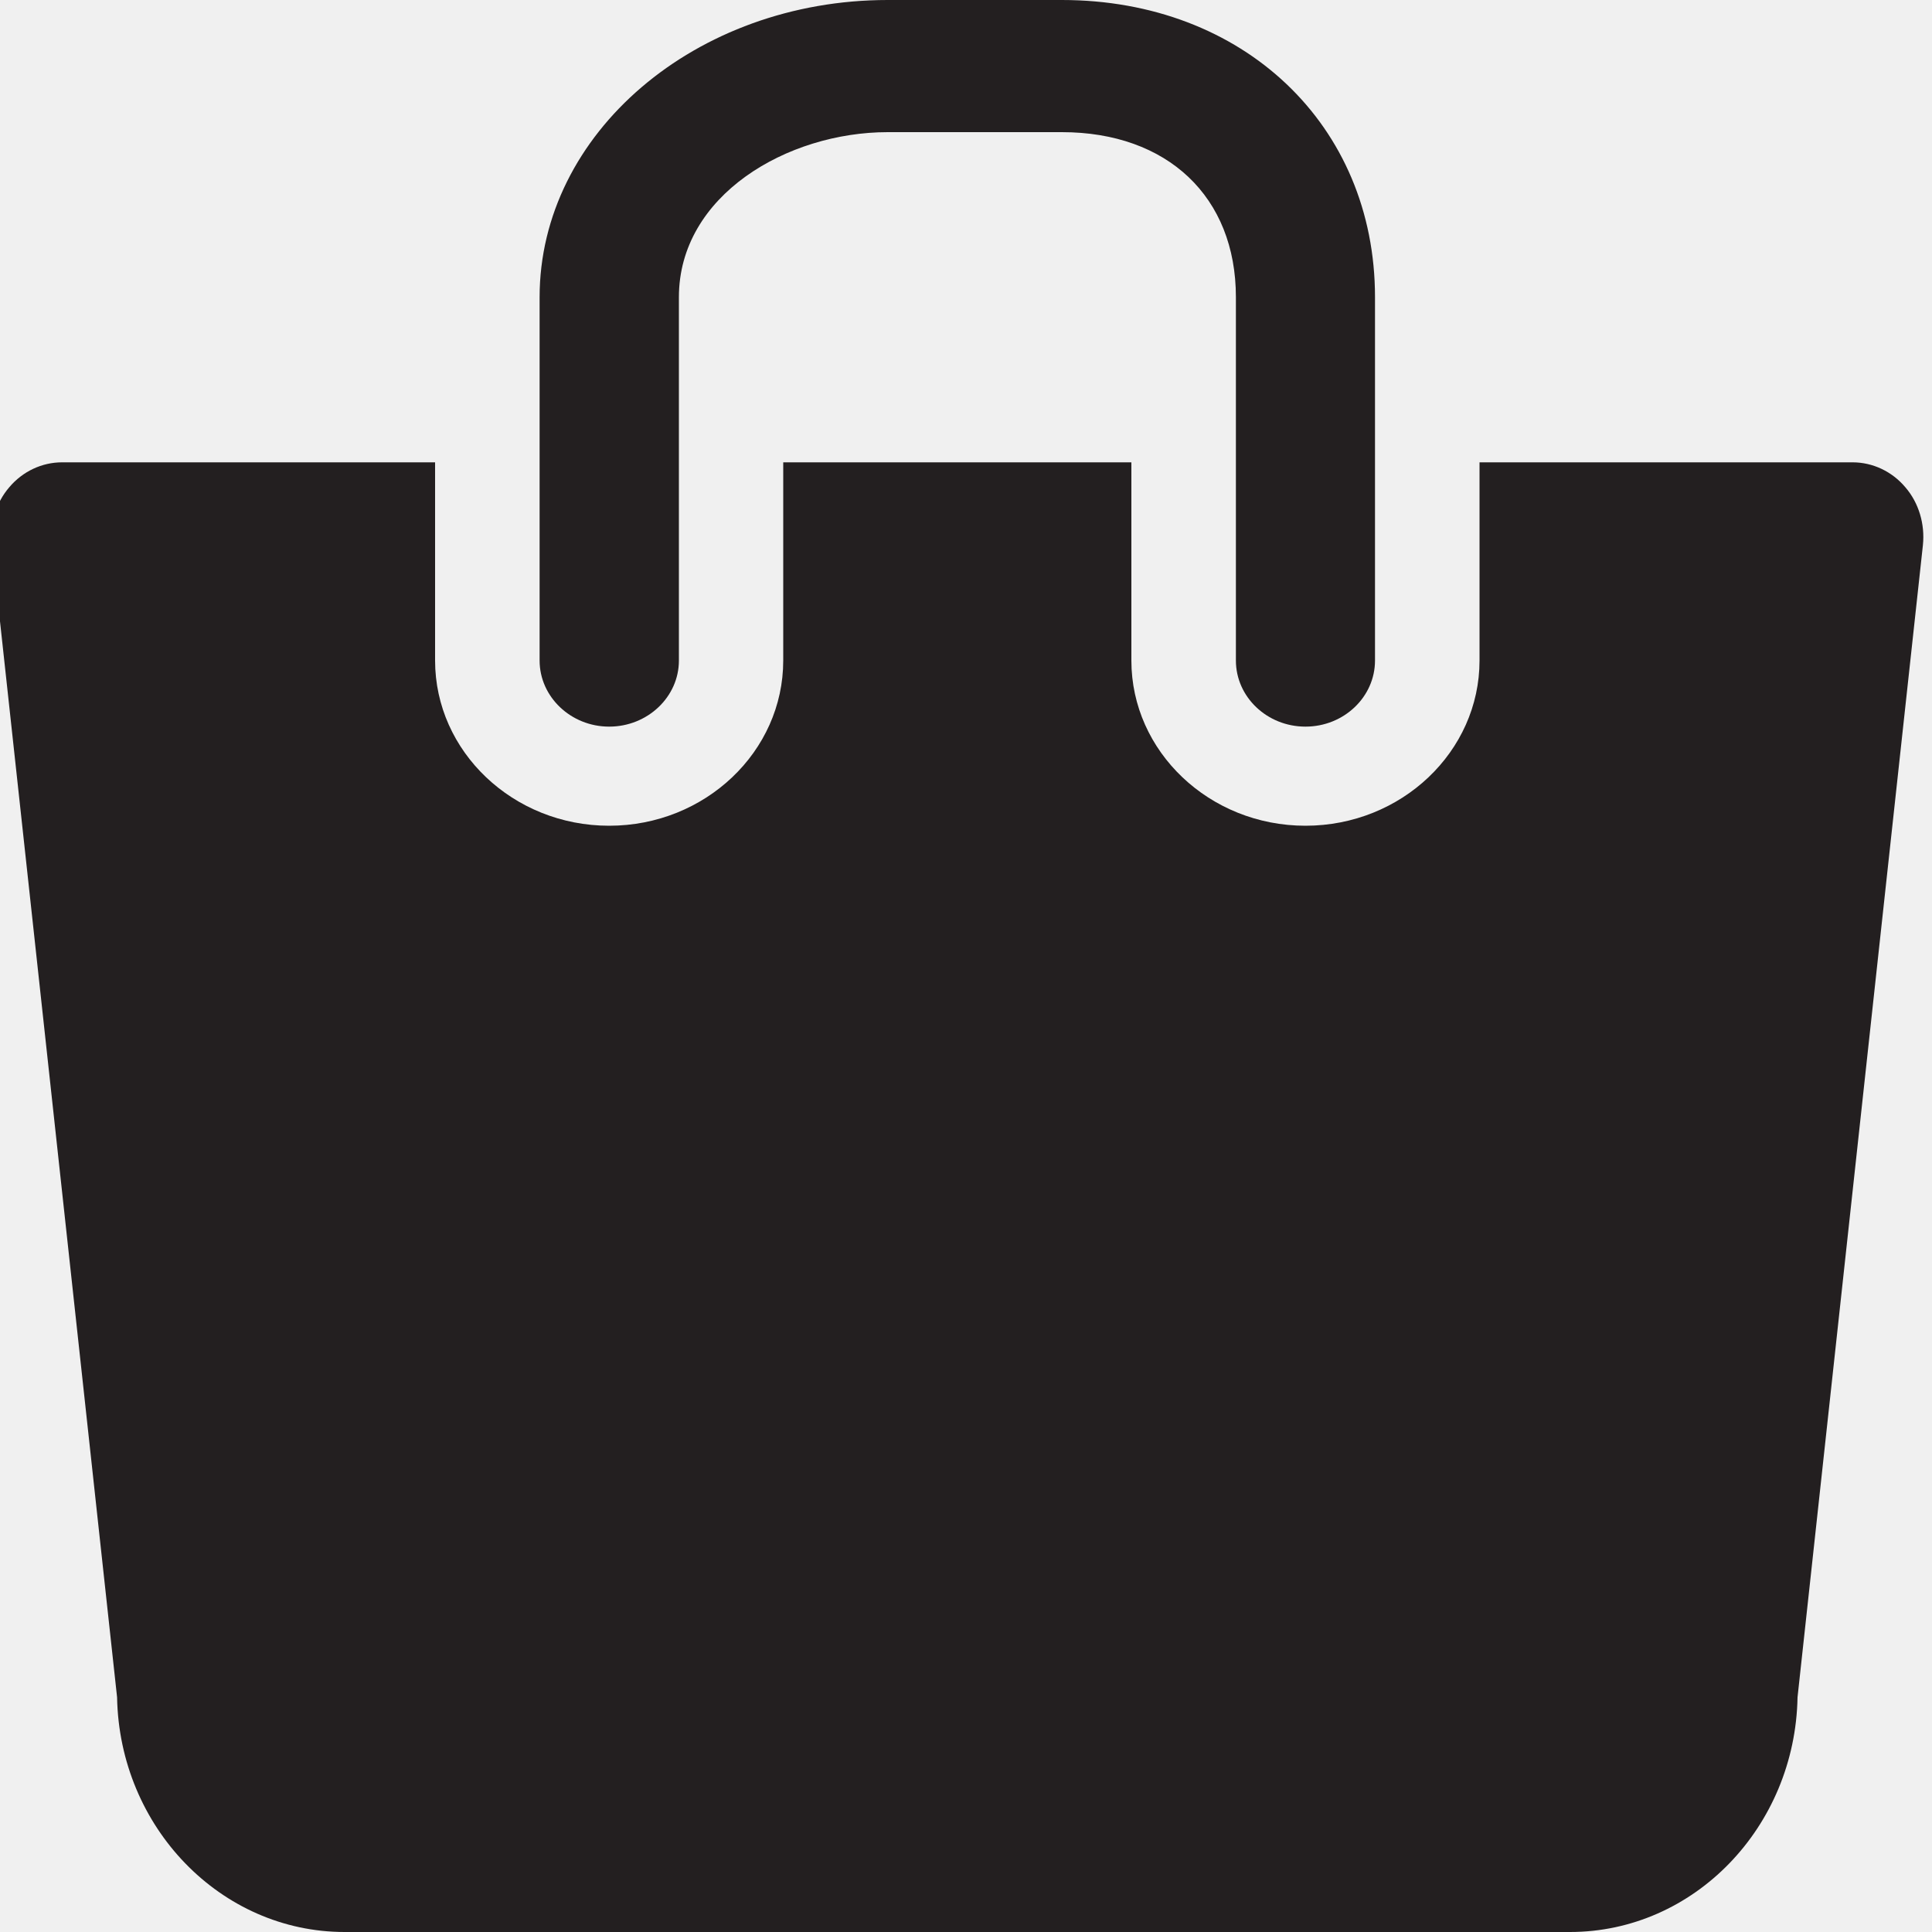
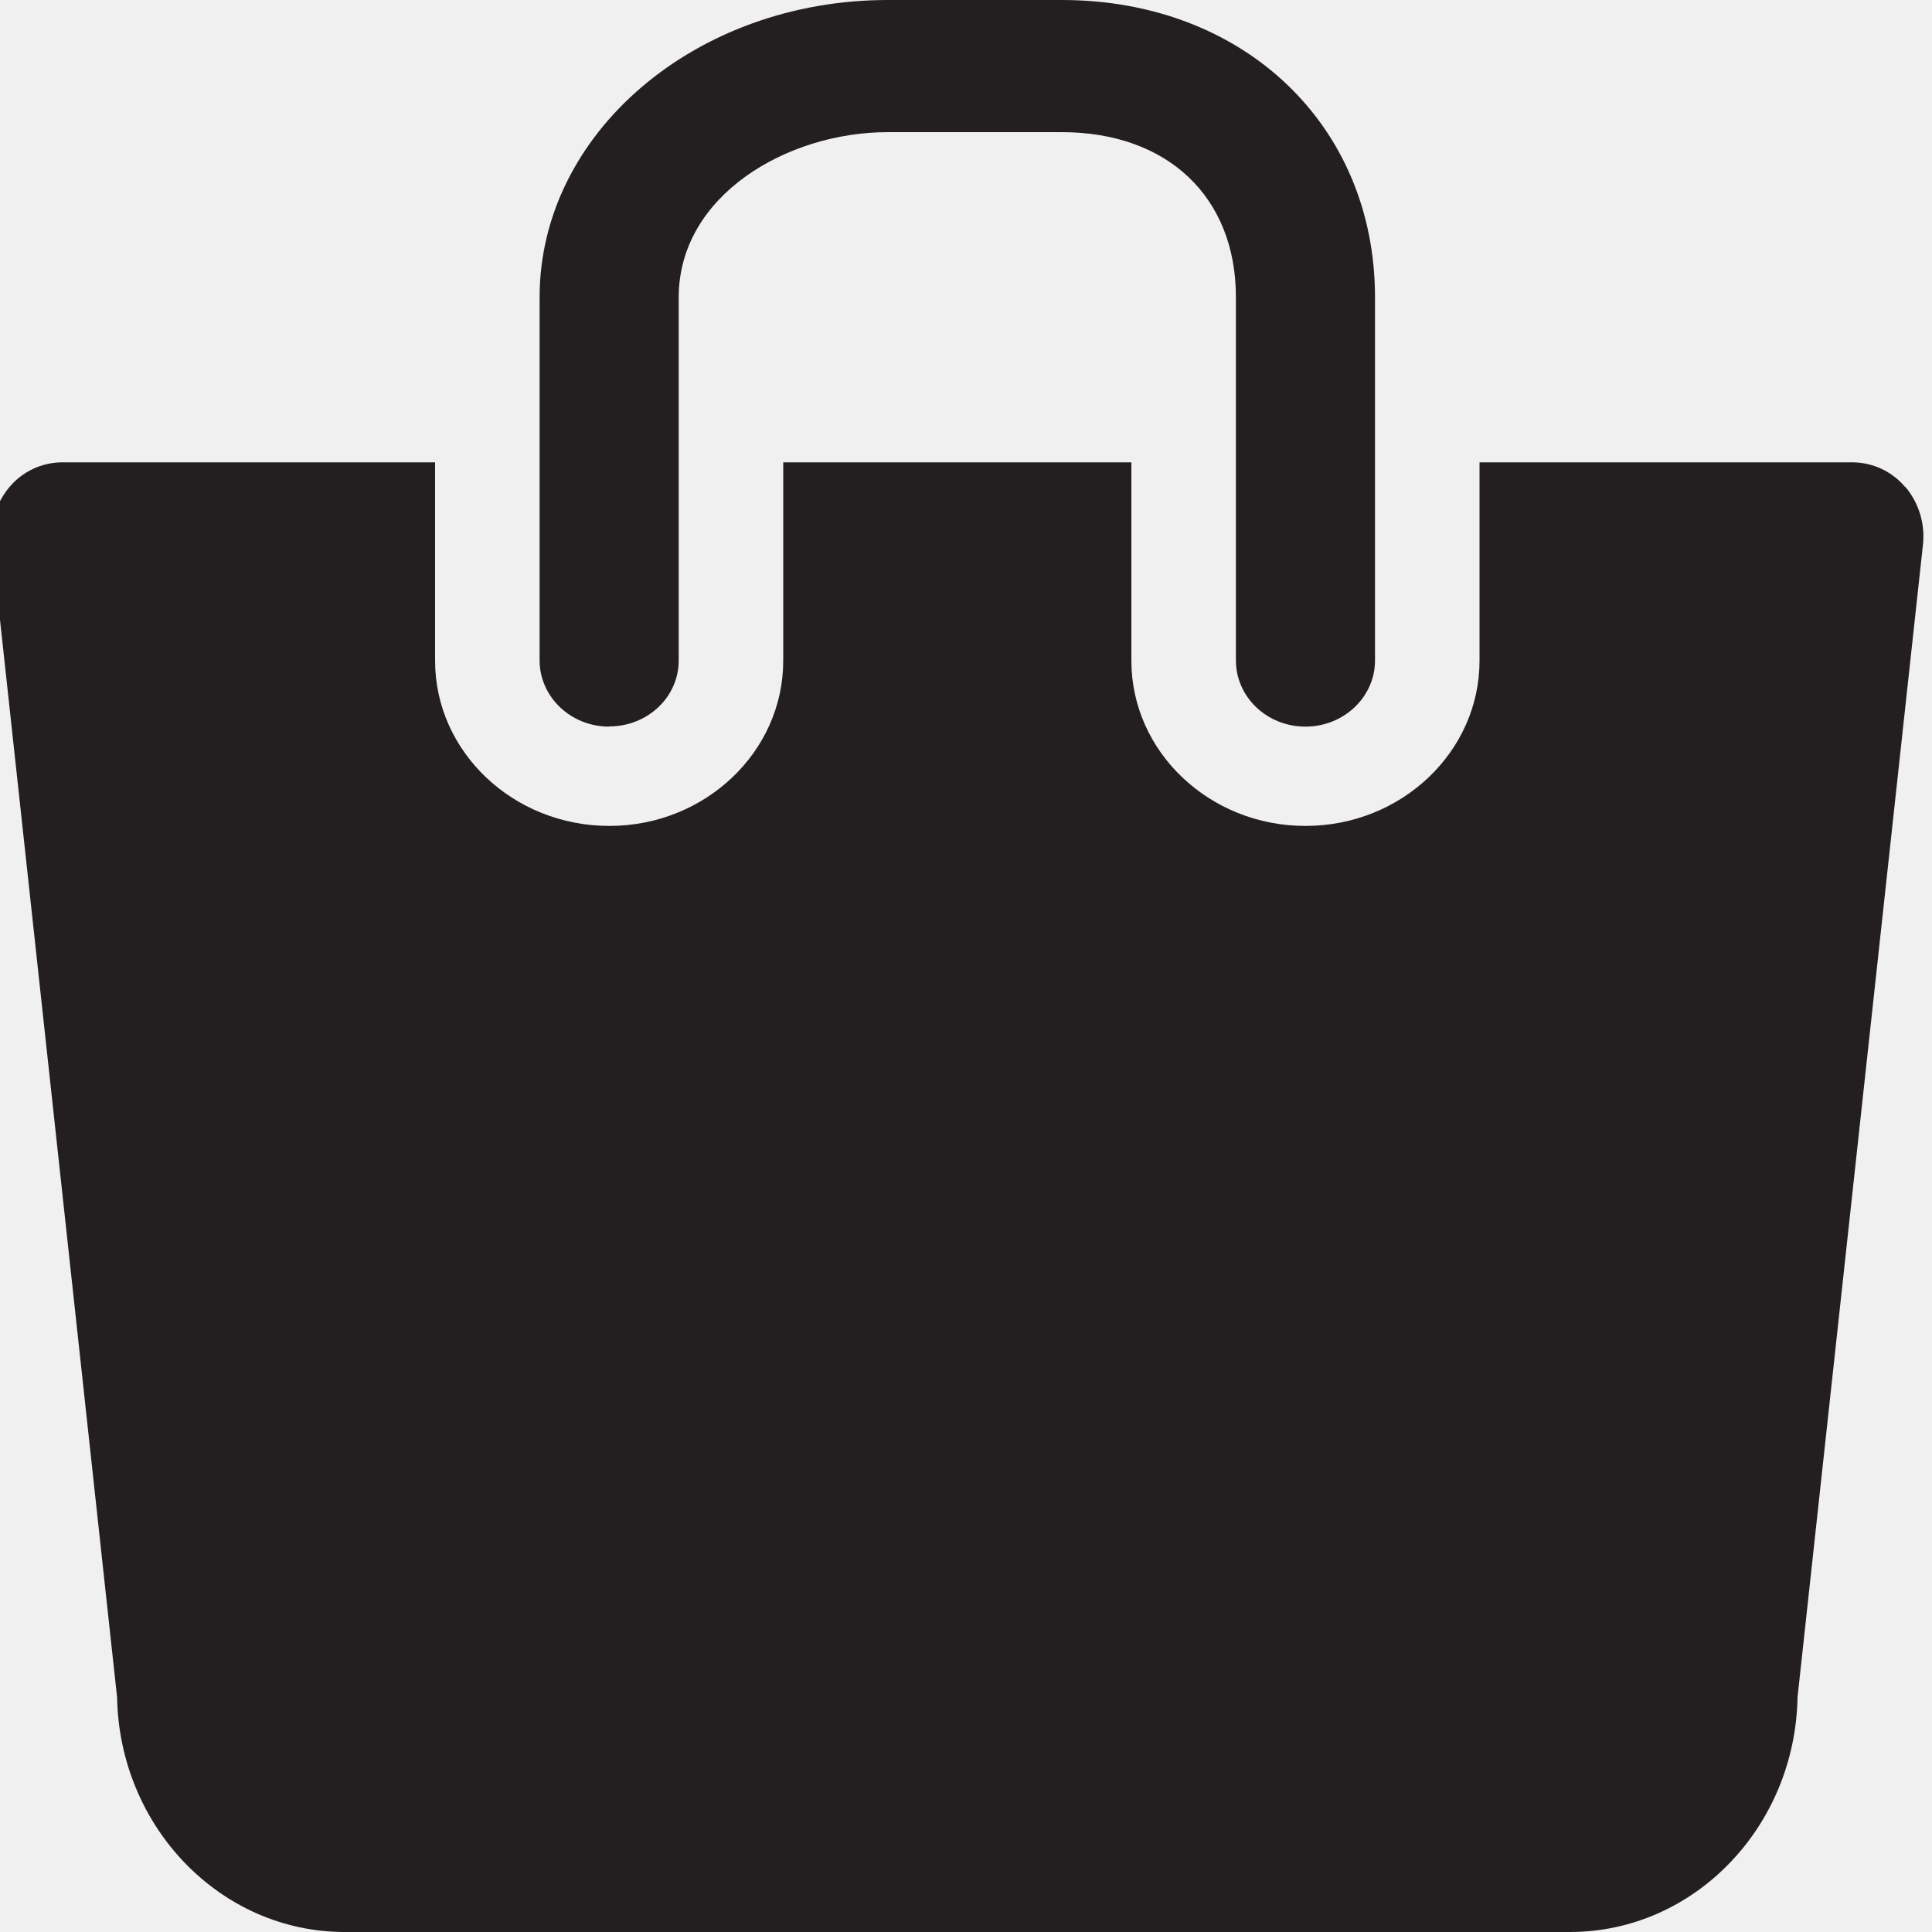
- <svg xmlns="http://www.w3.org/2000/svg" width="10" height="10" viewBox="0 0 10 10" fill="none">
-   <g clip-path="url(#clip0)">
-     <path d="M9.862 2.522C9.793 2.44 9.693 2.393 9.589 2.393H7.658V3.419C7.658 3.89 7.254 4.274 6.757 4.274C6.26 4.274 5.856 3.89 5.856 3.419V2.393H4.054V3.419C4.054 3.89 3.65 4.274 3.153 4.274C2.656 4.274 2.252 3.89 2.252 3.419V2.393H0.321C0.217 2.393 0.117 2.44 0.048 2.522C-0.022 2.603 -0.054 2.713 -0.043 2.821L0.606 8.785C0.618 9.457 1.142 10 1.784 10H8.126C8.768 10 9.292 9.457 9.304 8.785L9.953 2.821C9.964 2.713 9.932 2.603 9.862 2.522Z" fill="#231F20" />
-     <path d="M3.153 3.761C3.352 3.761 3.514 3.607 3.514 3.419V1.538C3.514 1.011 4.075 0.684 4.595 0.684H5.496C6.043 0.684 6.397 1.019 6.397 1.538V3.419C6.397 3.607 6.558 3.761 6.757 3.761C6.956 3.761 7.117 3.607 7.117 3.419V1.538C7.117 0.647 6.435 0 5.496 0H4.595C3.601 0 2.793 0.69 2.793 1.538V3.419C2.793 3.607 2.955 3.761 3.153 3.761Z" fill="#231F20" />
+ <svg xmlns="http://www.w3.org/2000/svg" width="10" height="10" fill="none">
+   <g clip-path="url(#clip0)" fill="#231F20">
+     <path d="M9.862 2.522a.358.358 0 00-.273-.129H7.658V3.42c0 .471-.404.855-.901.855s-.901-.384-.901-.855V2.393H4.054V3.42c0 .471-.404.855-.9.855-.498 0-.902-.384-.902-.855V2.393H.321a.358.358 0 00-.273.129.397.397 0 00-.09.3l.648 5.963C.618 9.457 1.142 10 1.784 10h6.342c.642 0 1.166-.543 1.178-1.215l.649-5.964a.398.398 0 00-.09-.3z" />
+     <path d="M3.153 3.76c.2 0 .36-.153.36-.341v-1.88c0-.528.562-.855 1.082-.855h.9c.548 0 .902.335.902.854v1.88c0 .19.161.343.36.343.199 0 .36-.154.36-.342v-1.88C7.117.646 6.435 0 5.496 0h-.901C3.6 0 2.793.69 2.793 1.538v1.88c0 .19.162.343.36.343z" />
  </g>
  <defs>
    <clipPath id="clip0">
-       <rect width="10" height="10" fill="white" />
+       <path fill="#fff" d="M0 0h10v10H0z" />
    </clipPath>
  </defs>
</svg>
